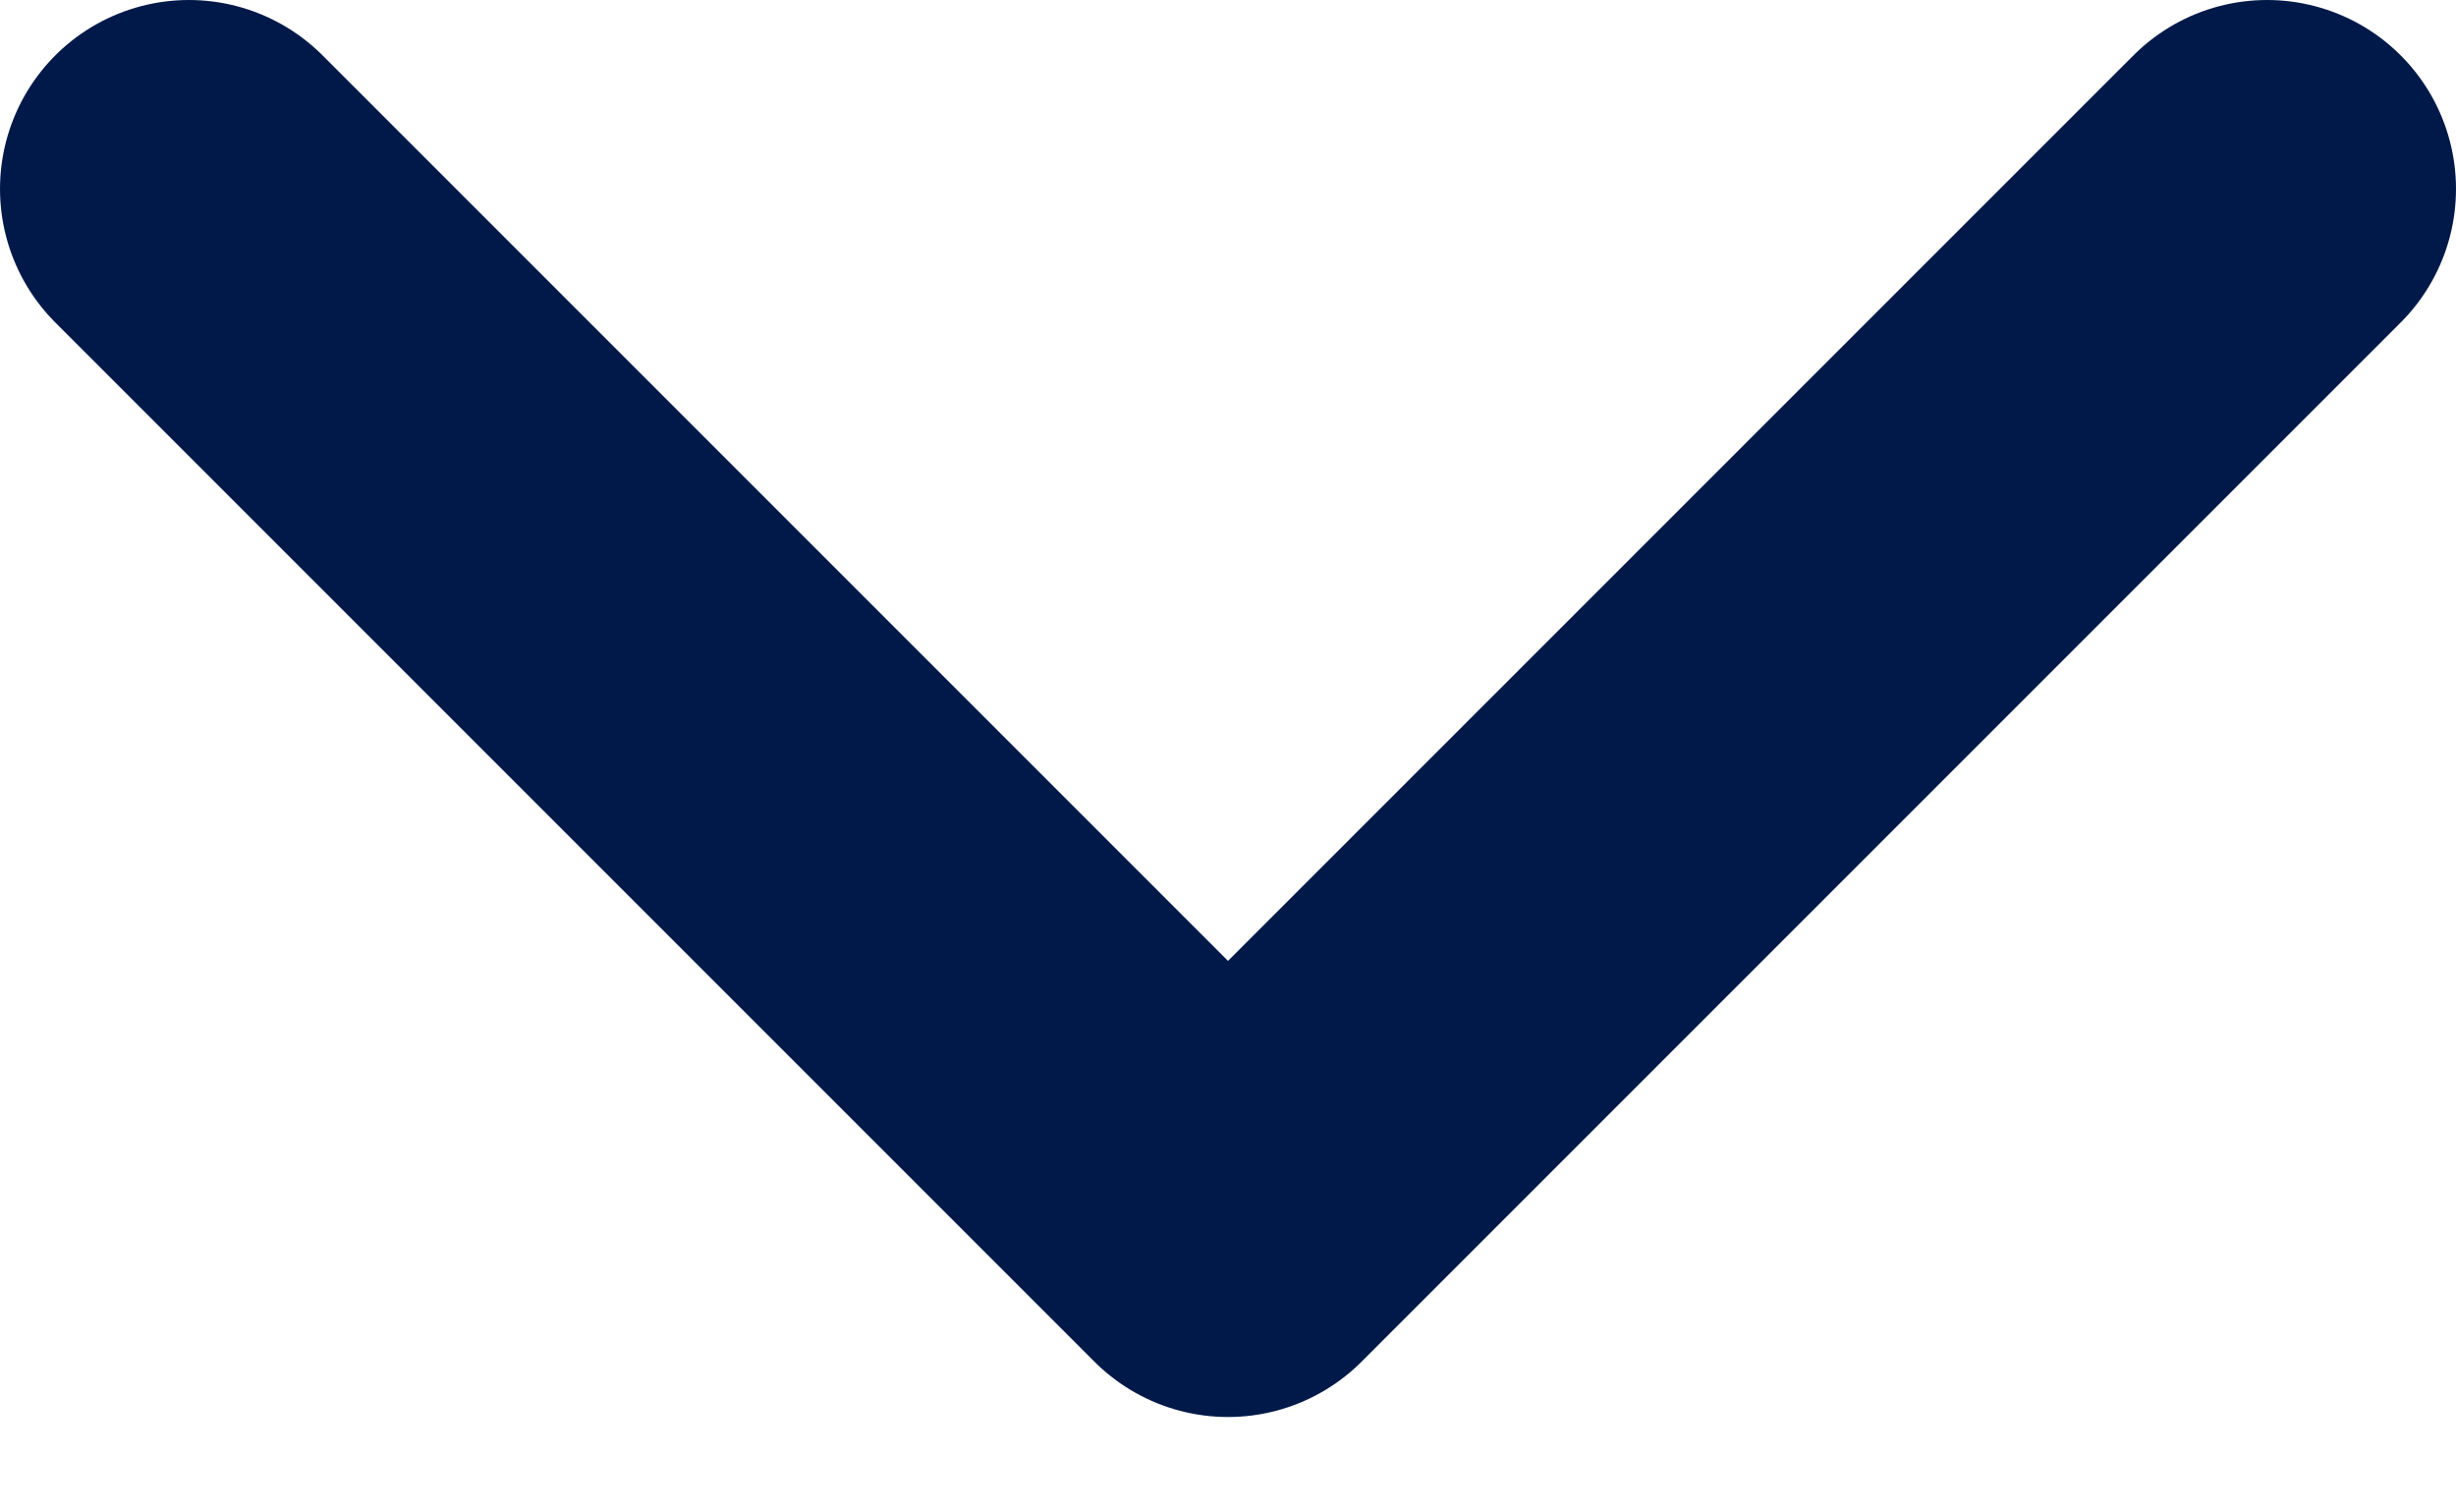
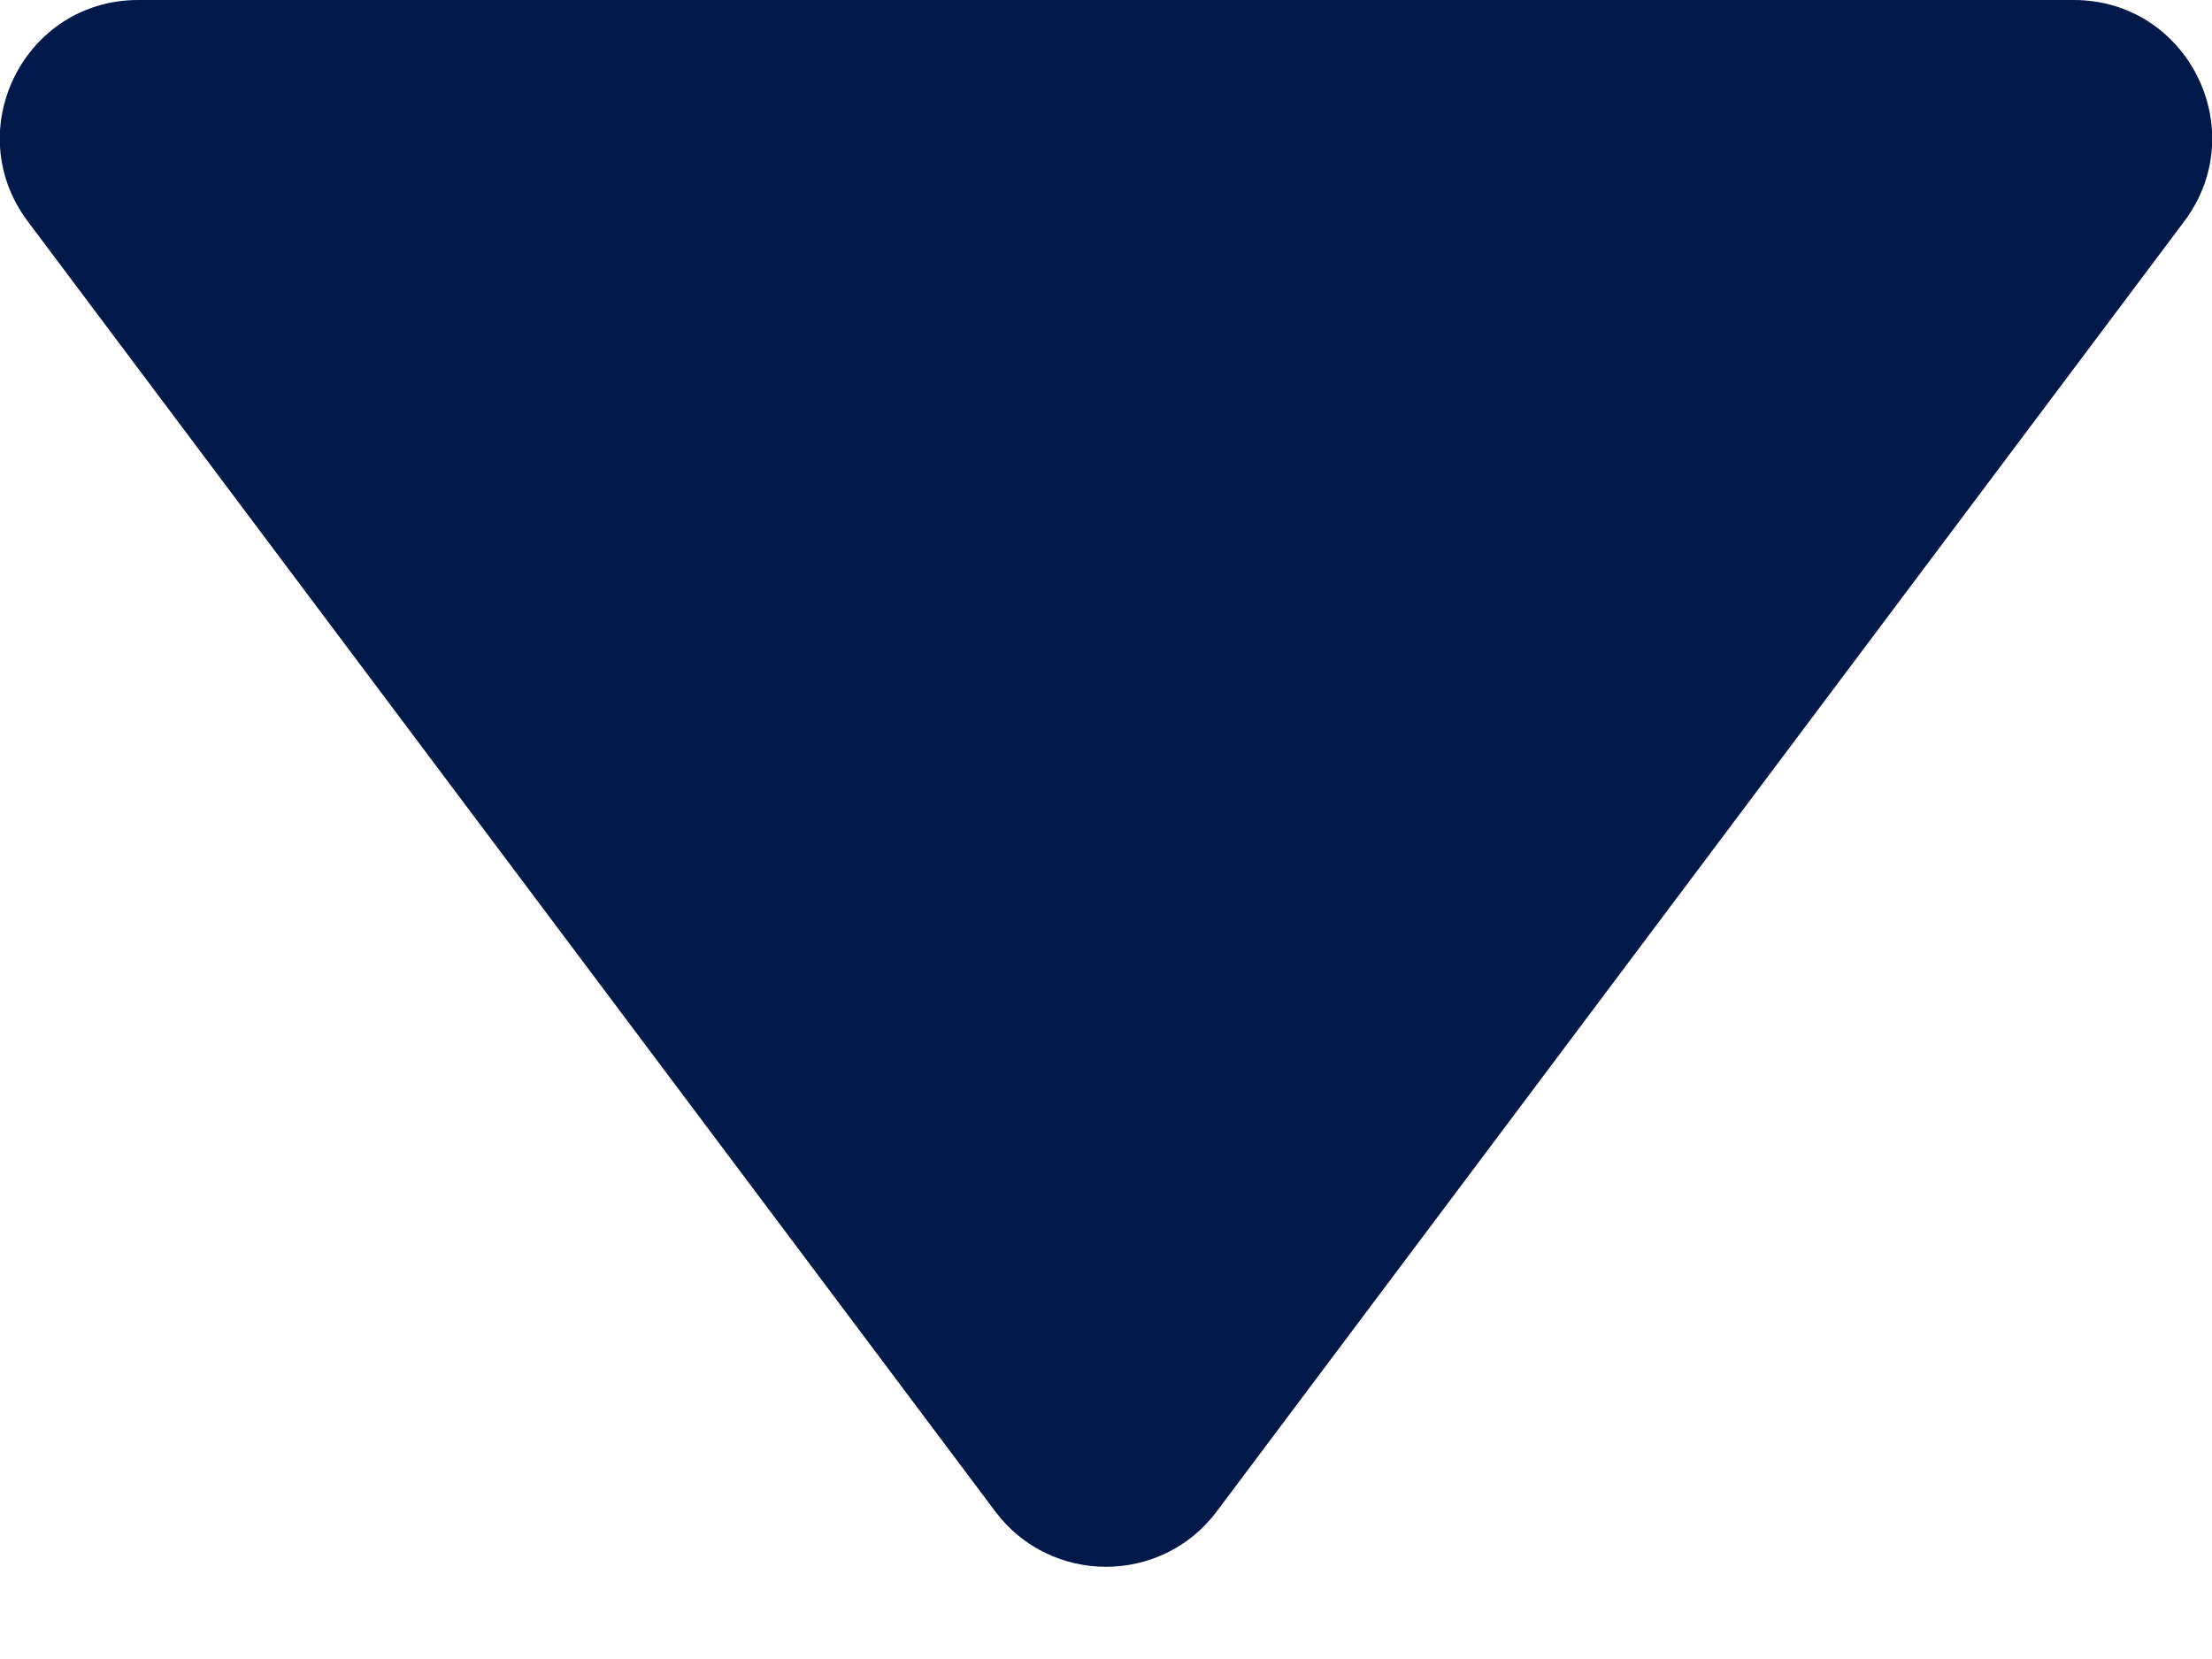
- <svg xmlns="http://www.w3.org/2000/svg" width="13" height="8" viewBox="0 0 13 8" fill="none">
-   <path d="M1 1L6.5 6.5L12 1" stroke="#011949" stroke-width="2" stroke-linecap="round" stroke-linejoin="round" />
+ <svg xmlns="http://www.w3.org/2000/svg" width="8" height="6" viewBox="0 0 8 6" fill="none">
+   <path d="M4.4 5.467C4.2 5.733 3.8 5.733 3.6 5.467L0.1 0.8C-0.147 0.47 0.088 -2.18272e-07 0.5 -2.54292e-07L7.5 -8.66252e-07C7.912 -9.02272e-07 8.147 0.47 7.9 0.8L4.4 5.467Z" fill="#011949" />
</svg>
